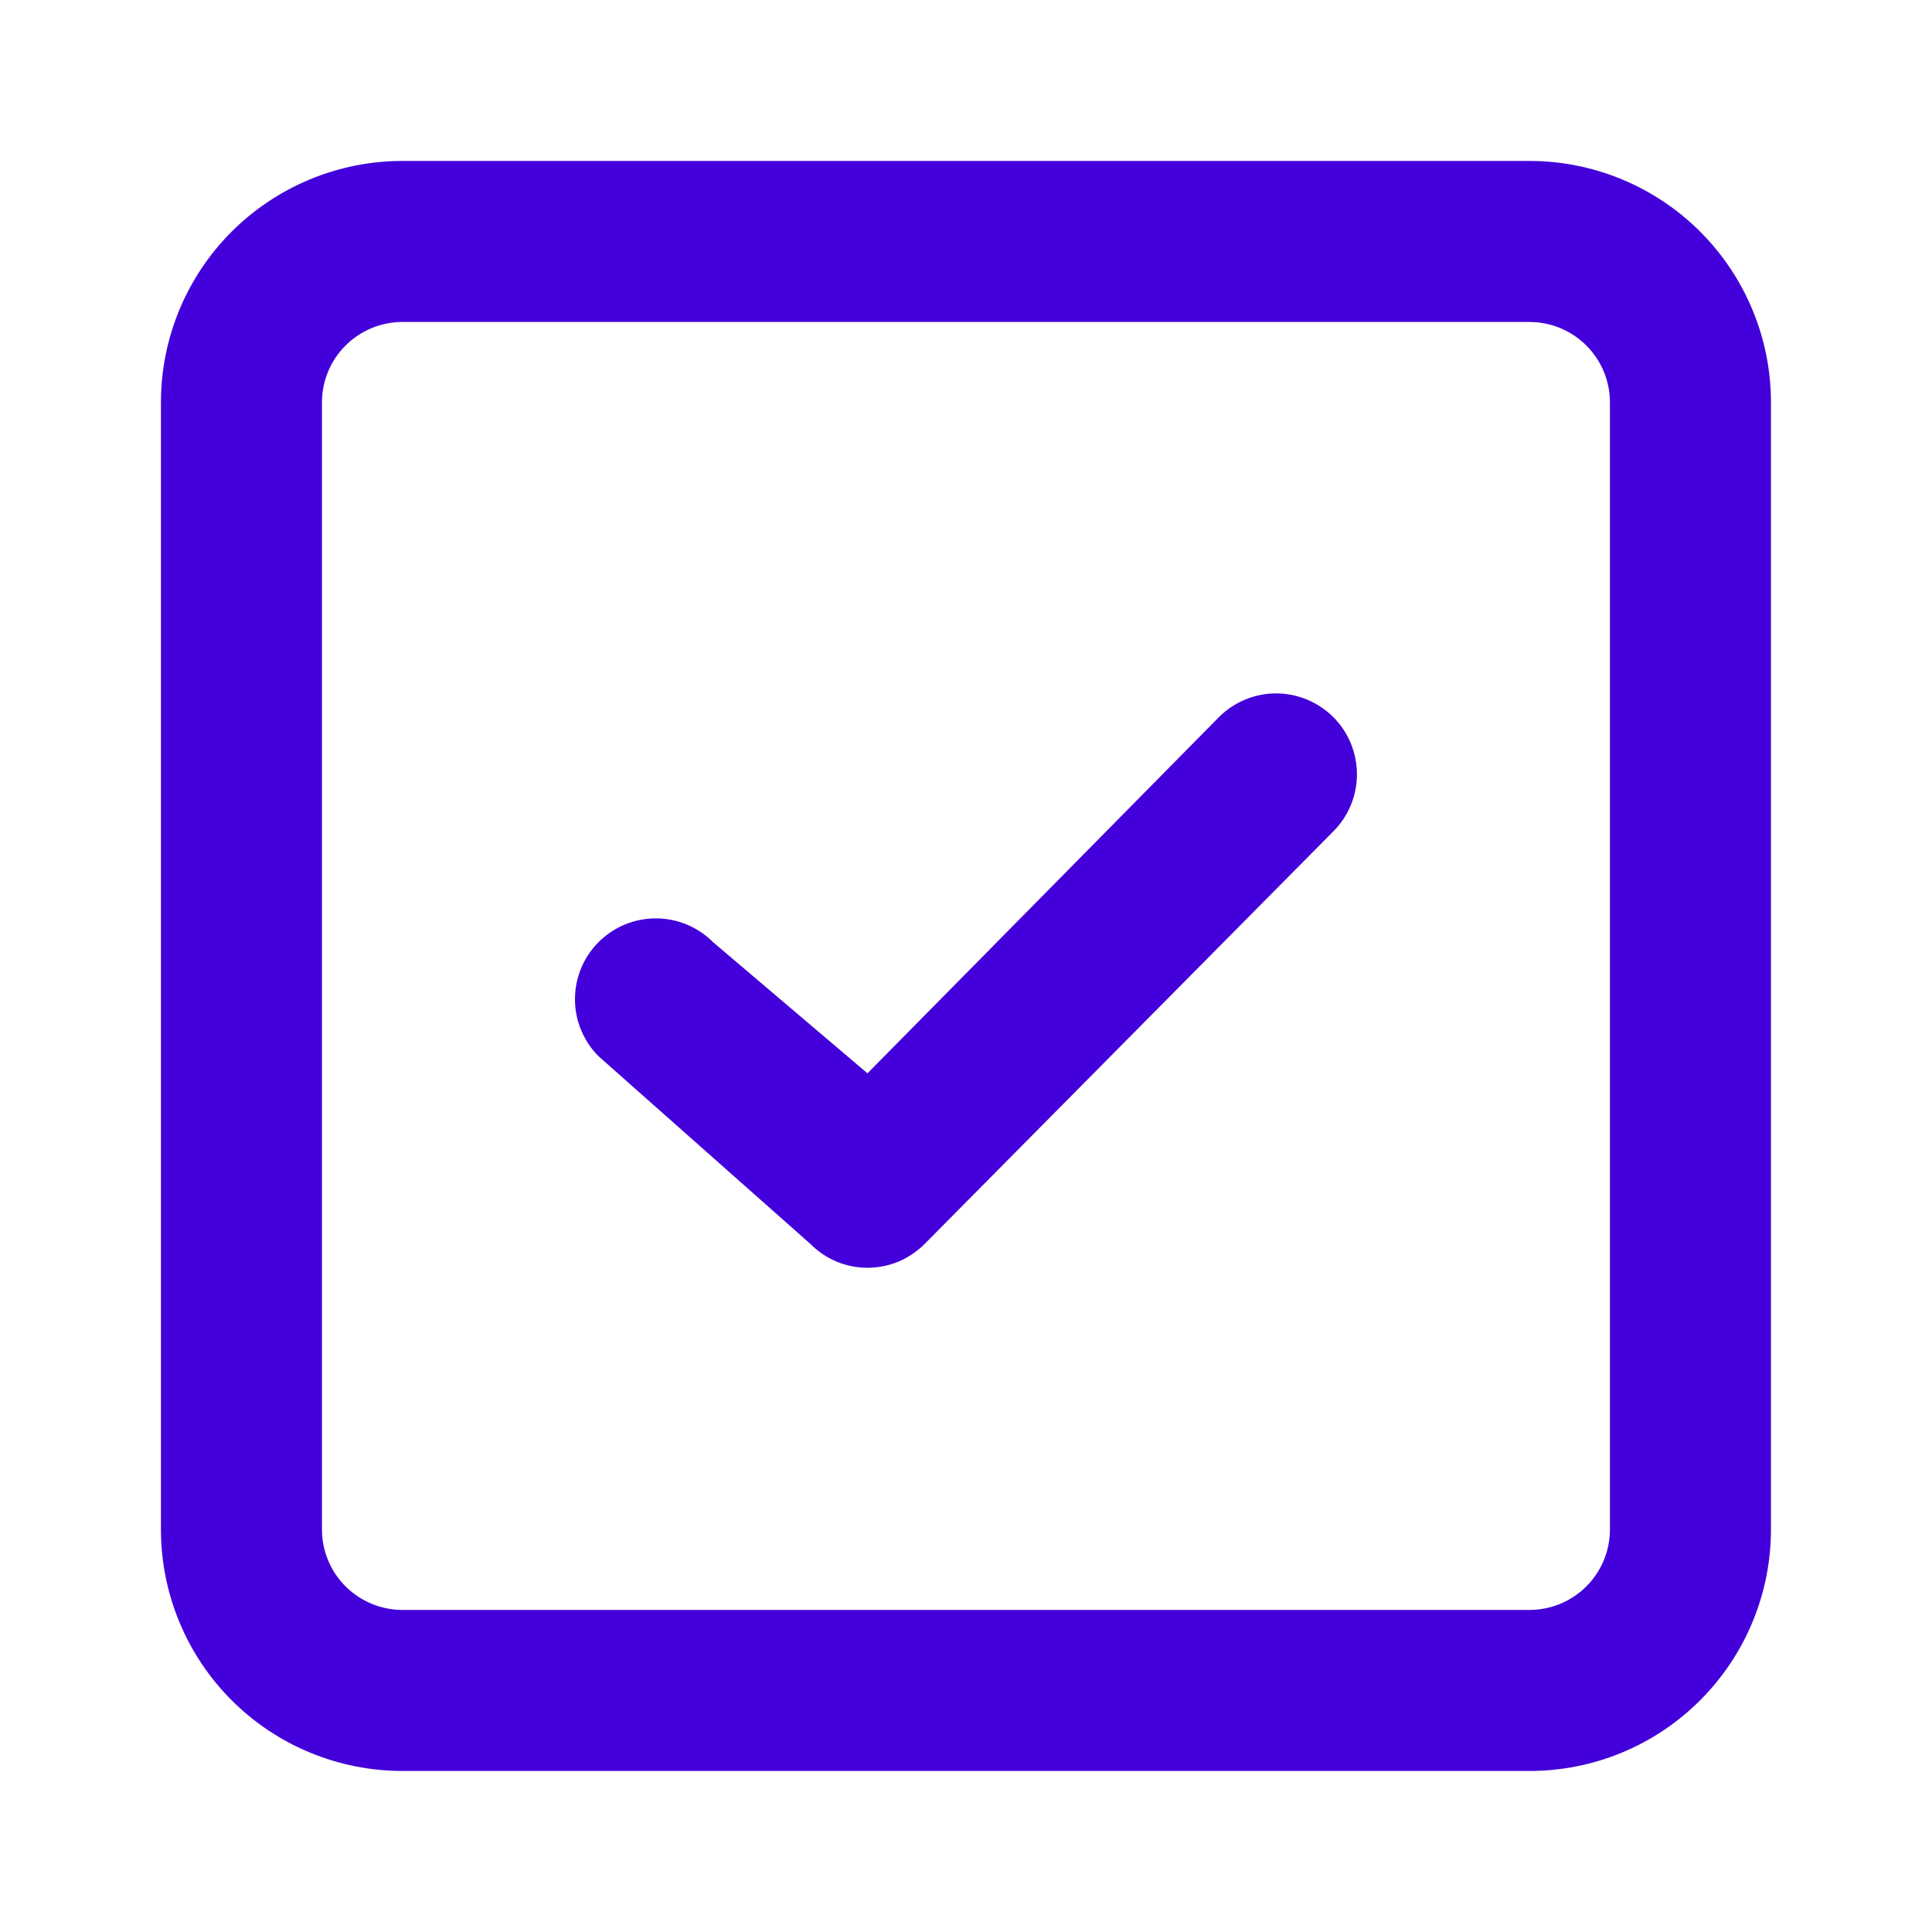
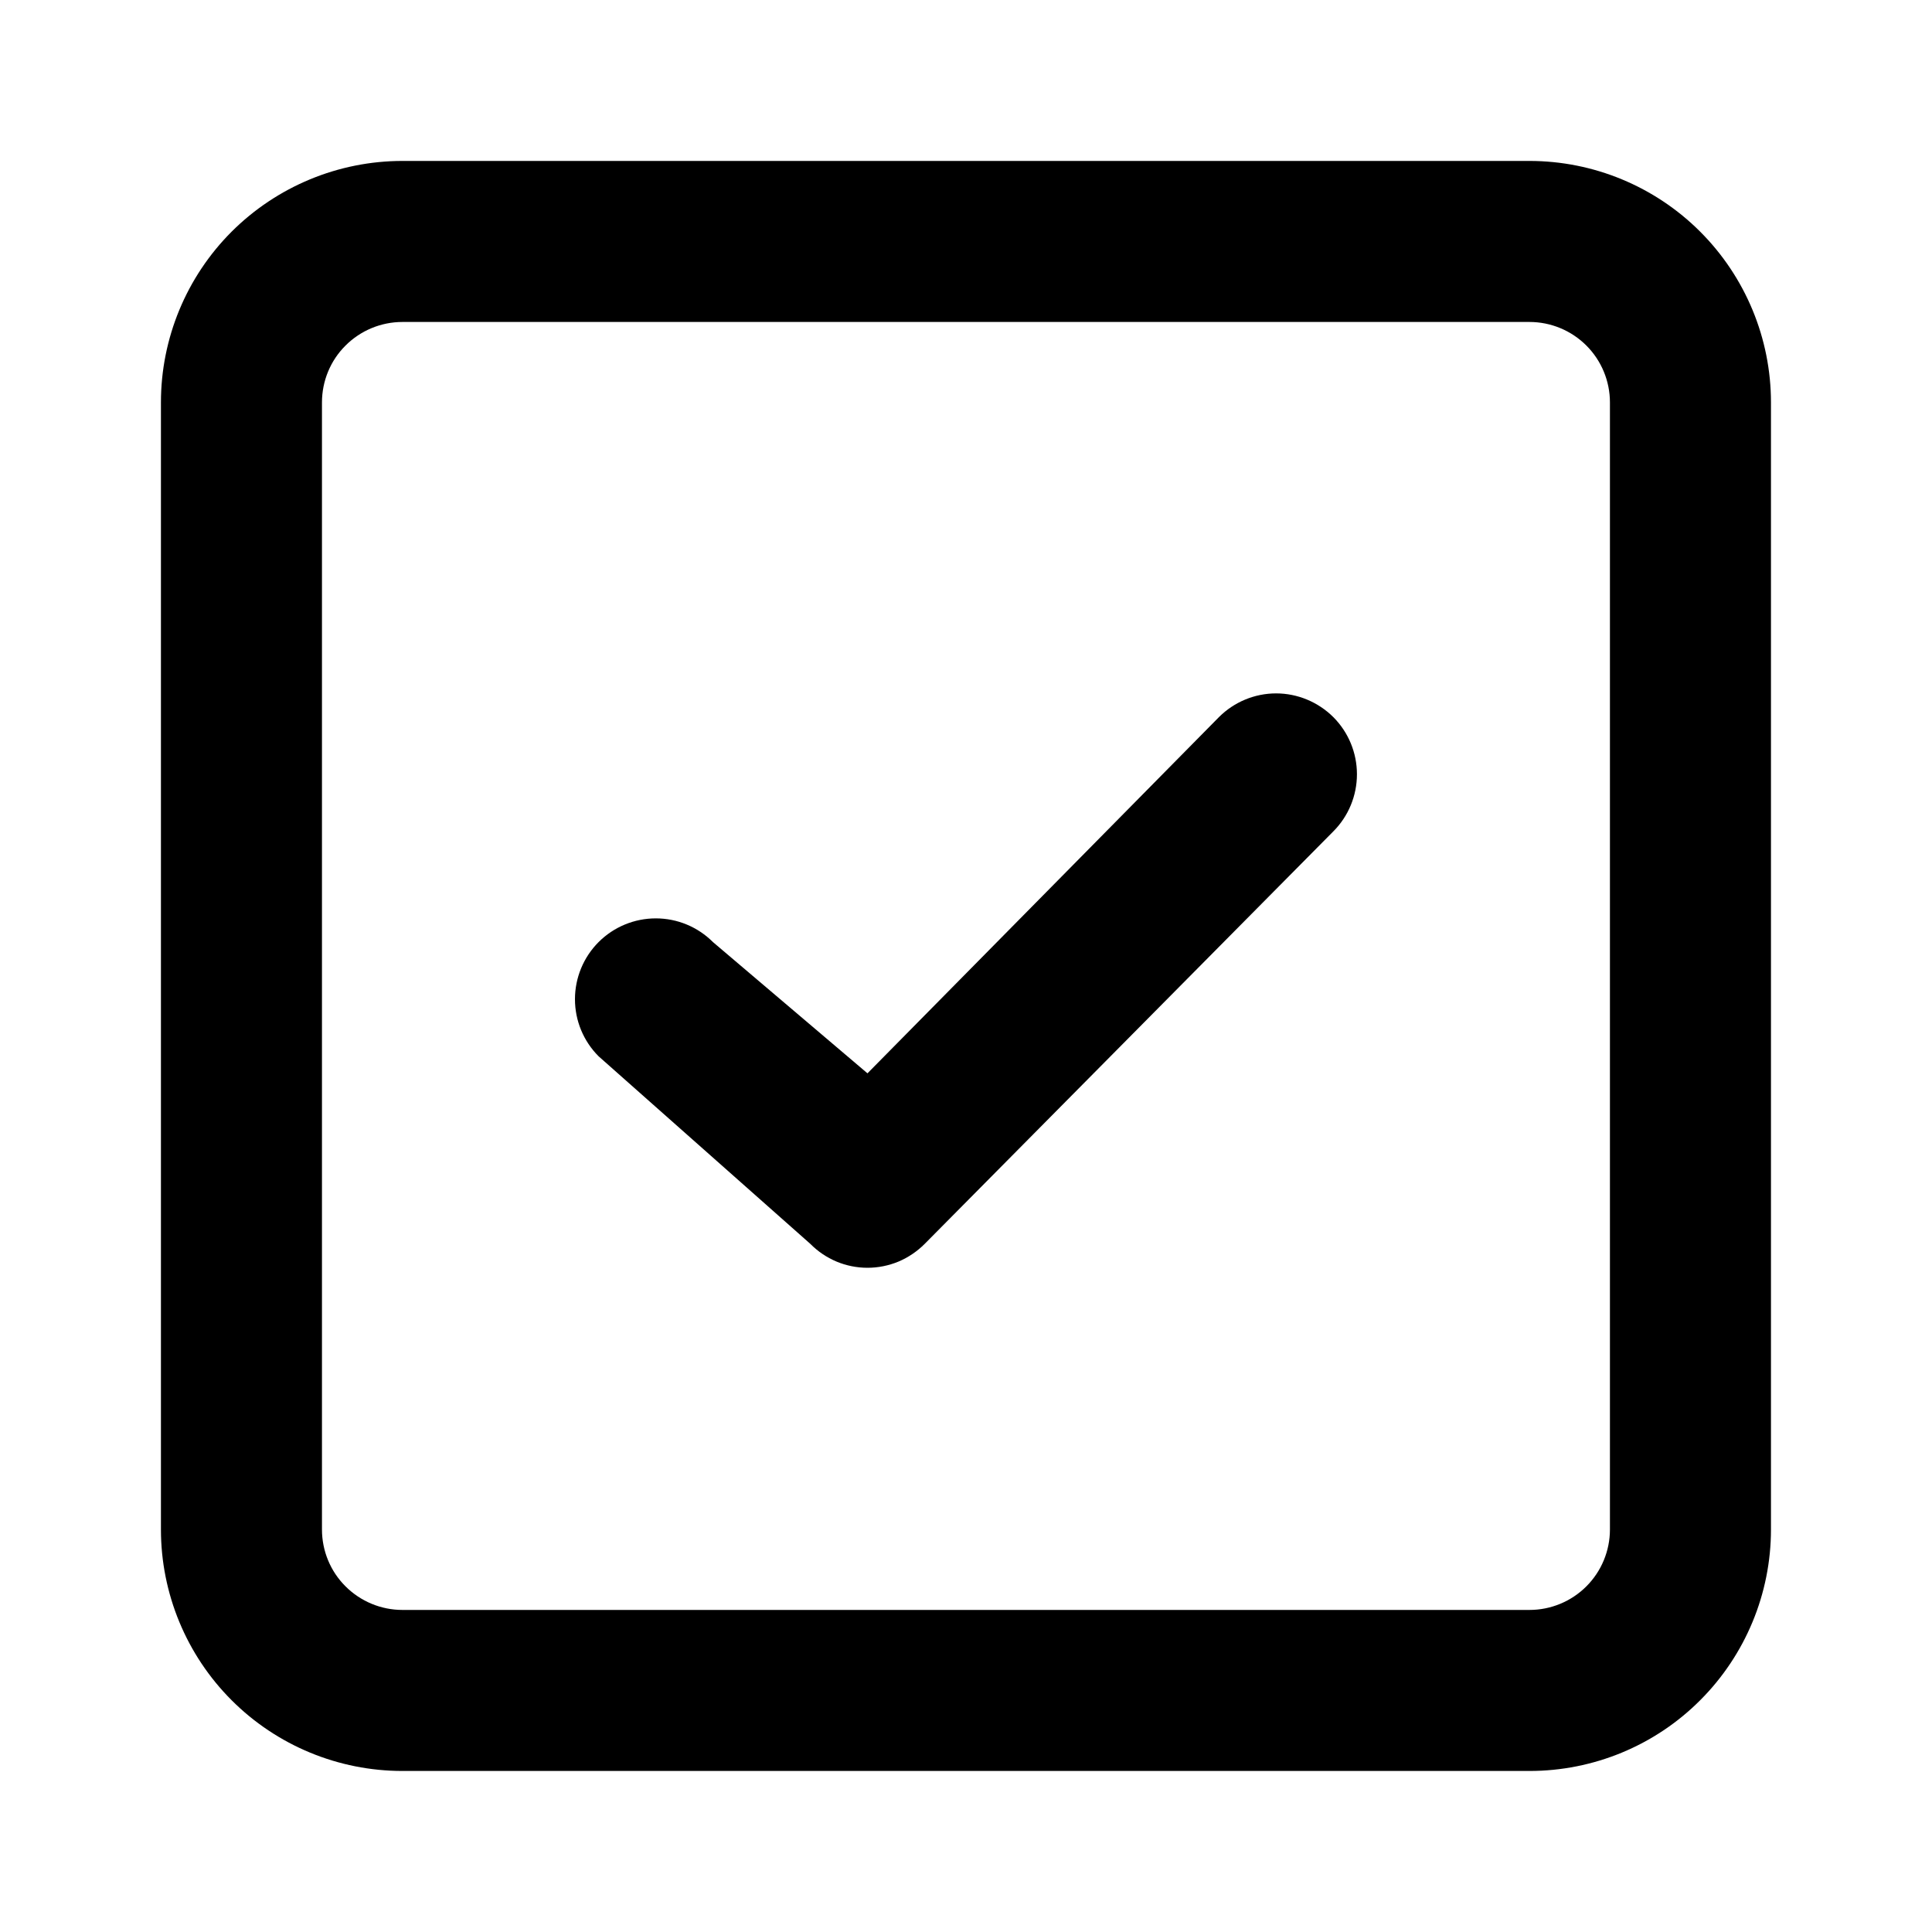
<svg xmlns="http://www.w3.org/2000/svg" width="20" height="20" viewBox="0 0 20 20" fill="none">
-   <path d="M15.833 1.666H4.166C3.503 1.666 2.867 1.93 2.398 2.398C1.929 2.867 1.666 3.503 1.666 4.166V15.833C1.666 16.496 1.929 17.132 2.398 17.601C2.867 18.07 3.503 18.333 4.166 18.333H15.833C16.496 18.333 17.132 18.07 17.6 17.601C18.069 17.132 18.333 16.496 18.333 15.833V4.166C18.333 3.503 18.069 2.867 17.6 2.398C17.132 1.93 16.496 1.666 15.833 1.666ZM16.666 15.833C16.666 16.054 16.578 16.266 16.422 16.422C16.266 16.578 16.054 16.666 15.833 16.666H4.166C3.945 16.666 3.733 16.578 3.577 16.422C3.42 16.266 3.333 16.054 3.333 15.833V4.166C3.333 3.945 3.42 3.733 3.577 3.577C3.733 3.421 3.945 3.333 4.166 3.333H15.833C16.054 3.333 16.266 3.421 16.422 3.577C16.578 3.733 16.666 3.945 16.666 4.166V15.833Z" fill="#4300DA" />
-   <path d="M8.66 13.06C8.558 13.017 8.466 12.955 8.389 12.877L6.197 10.935C6.04 10.778 5.952 10.566 5.952 10.344C5.952 10.122 6.04 9.909 6.197 9.752C6.354 9.595 6.567 9.507 6.789 9.507C7.011 9.507 7.223 9.595 7.38 9.752L8.98 11.111L12.619 7.423C12.775 7.267 12.988 7.178 13.21 7.178C13.432 7.178 13.645 7.267 13.802 7.423C13.959 7.58 14.047 7.793 14.047 8.015C14.047 8.237 13.959 8.45 13.802 8.607L9.572 12.877C9.494 12.955 9.402 13.017 9.301 13.06C9.199 13.102 9.09 13.124 8.98 13.124C8.87 13.124 8.761 13.102 8.66 13.06Z" fill="#4300DA" />
+   <path d="M15.833 1.666H4.166C3.503 1.666 2.867 1.93 2.398 2.398C1.929 2.867 1.666 3.503 1.666 4.166V15.833C1.666 16.496 1.929 17.132 2.398 17.601C2.867 18.07 3.503 18.333 4.166 18.333H15.833C16.496 18.333 17.132 18.07 17.6 17.601C18.069 17.132 18.333 16.496 18.333 15.833V4.166C18.333 3.503 18.069 2.867 17.6 2.398C17.132 1.93 16.496 1.666 15.833 1.666ZM16.666 15.833C16.666 16.054 16.578 16.266 16.422 16.422C16.266 16.578 16.054 16.666 15.833 16.666H4.166C3.945 16.666 3.733 16.578 3.577 16.422C3.42 16.266 3.333 16.054 3.333 15.833V4.166C3.333 3.945 3.42 3.733 3.577 3.577C3.733 3.421 3.945 3.333 4.166 3.333H15.833C16.054 3.333 16.266 3.421 16.422 3.577C16.578 3.733 16.666 3.945 16.666 4.166V15.833Z" fill="currentColor" />
+   <path d="M8.66 13.06C8.558 13.017 8.466 12.955 8.389 12.877L6.197 10.935C6.04 10.778 5.952 10.566 5.952 10.344C5.952 10.122 6.04 9.909 6.197 9.752C6.354 9.595 6.567 9.507 6.789 9.507C7.011 9.507 7.223 9.595 7.38 9.752L8.98 11.111L12.619 7.423C12.775 7.267 12.988 7.178 13.21 7.178C13.432 7.178 13.645 7.267 13.802 7.423C13.959 7.58 14.047 7.793 14.047 8.015C14.047 8.237 13.959 8.45 13.802 8.607L9.572 12.877C9.494 12.955 9.402 13.017 9.301 13.06C9.199 13.102 9.09 13.124 8.98 13.124C8.87 13.124 8.761 13.102 8.66 13.06Z" fill="currentColor" />
</svg>
